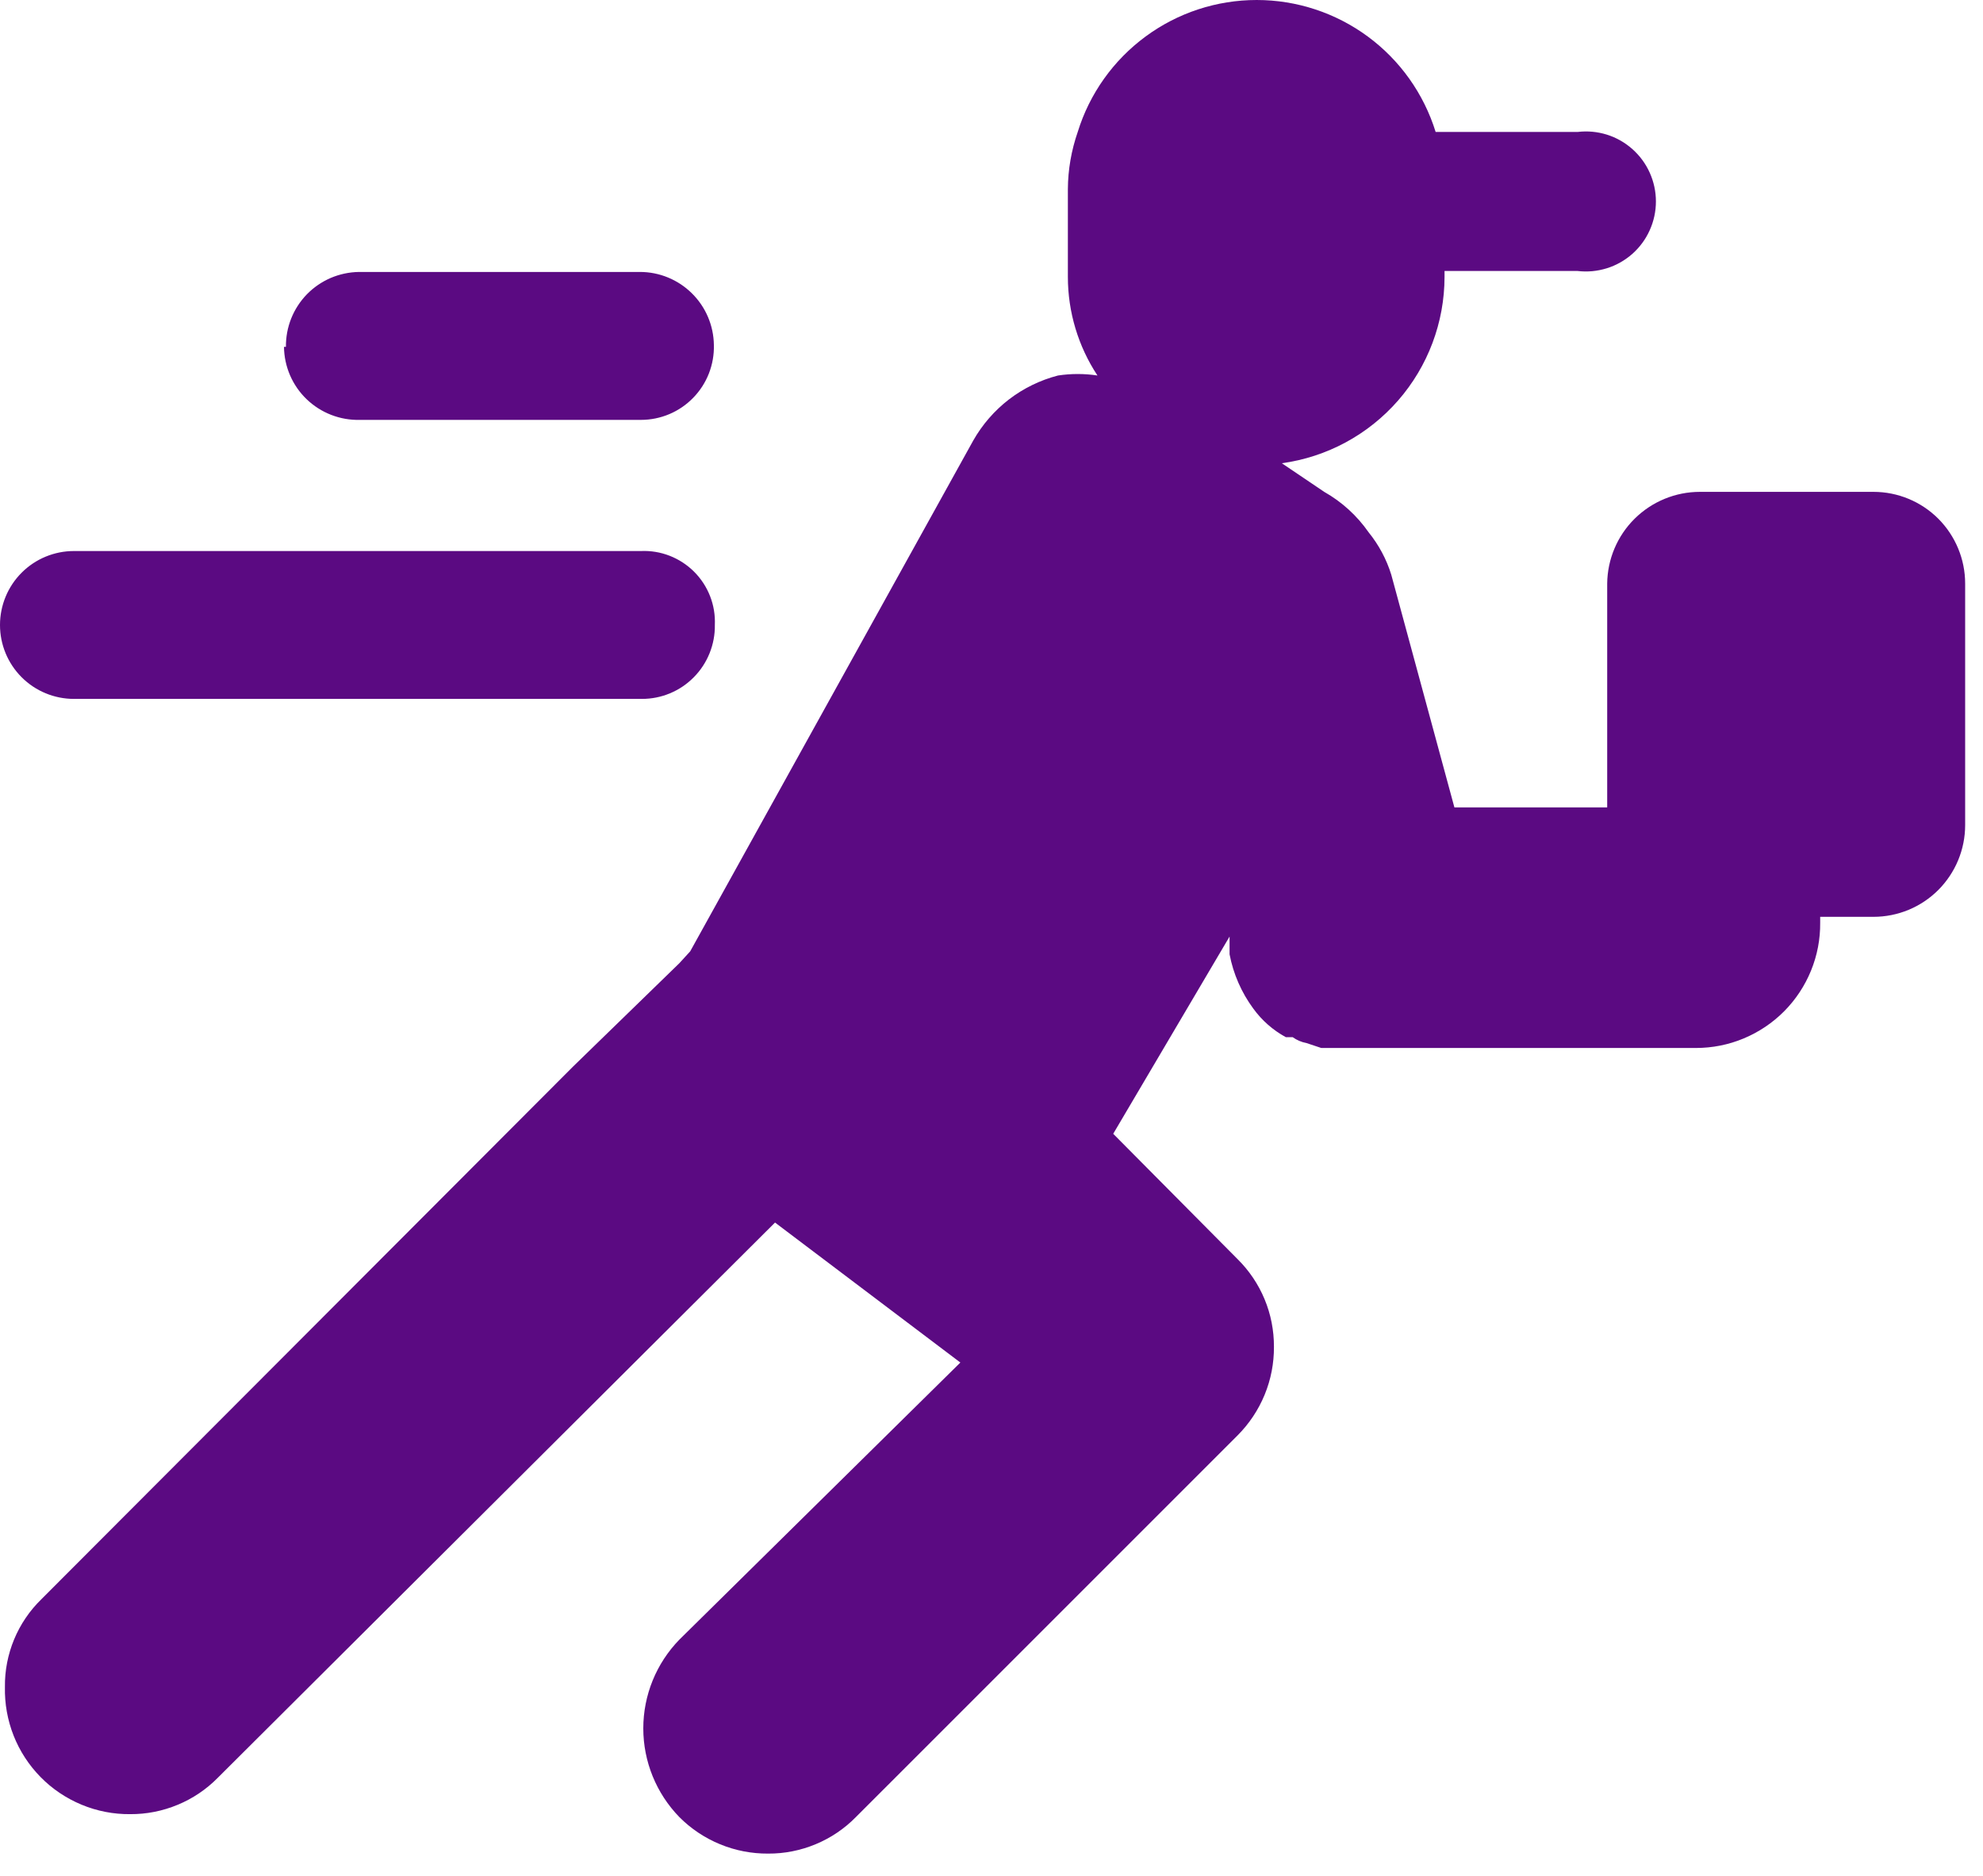
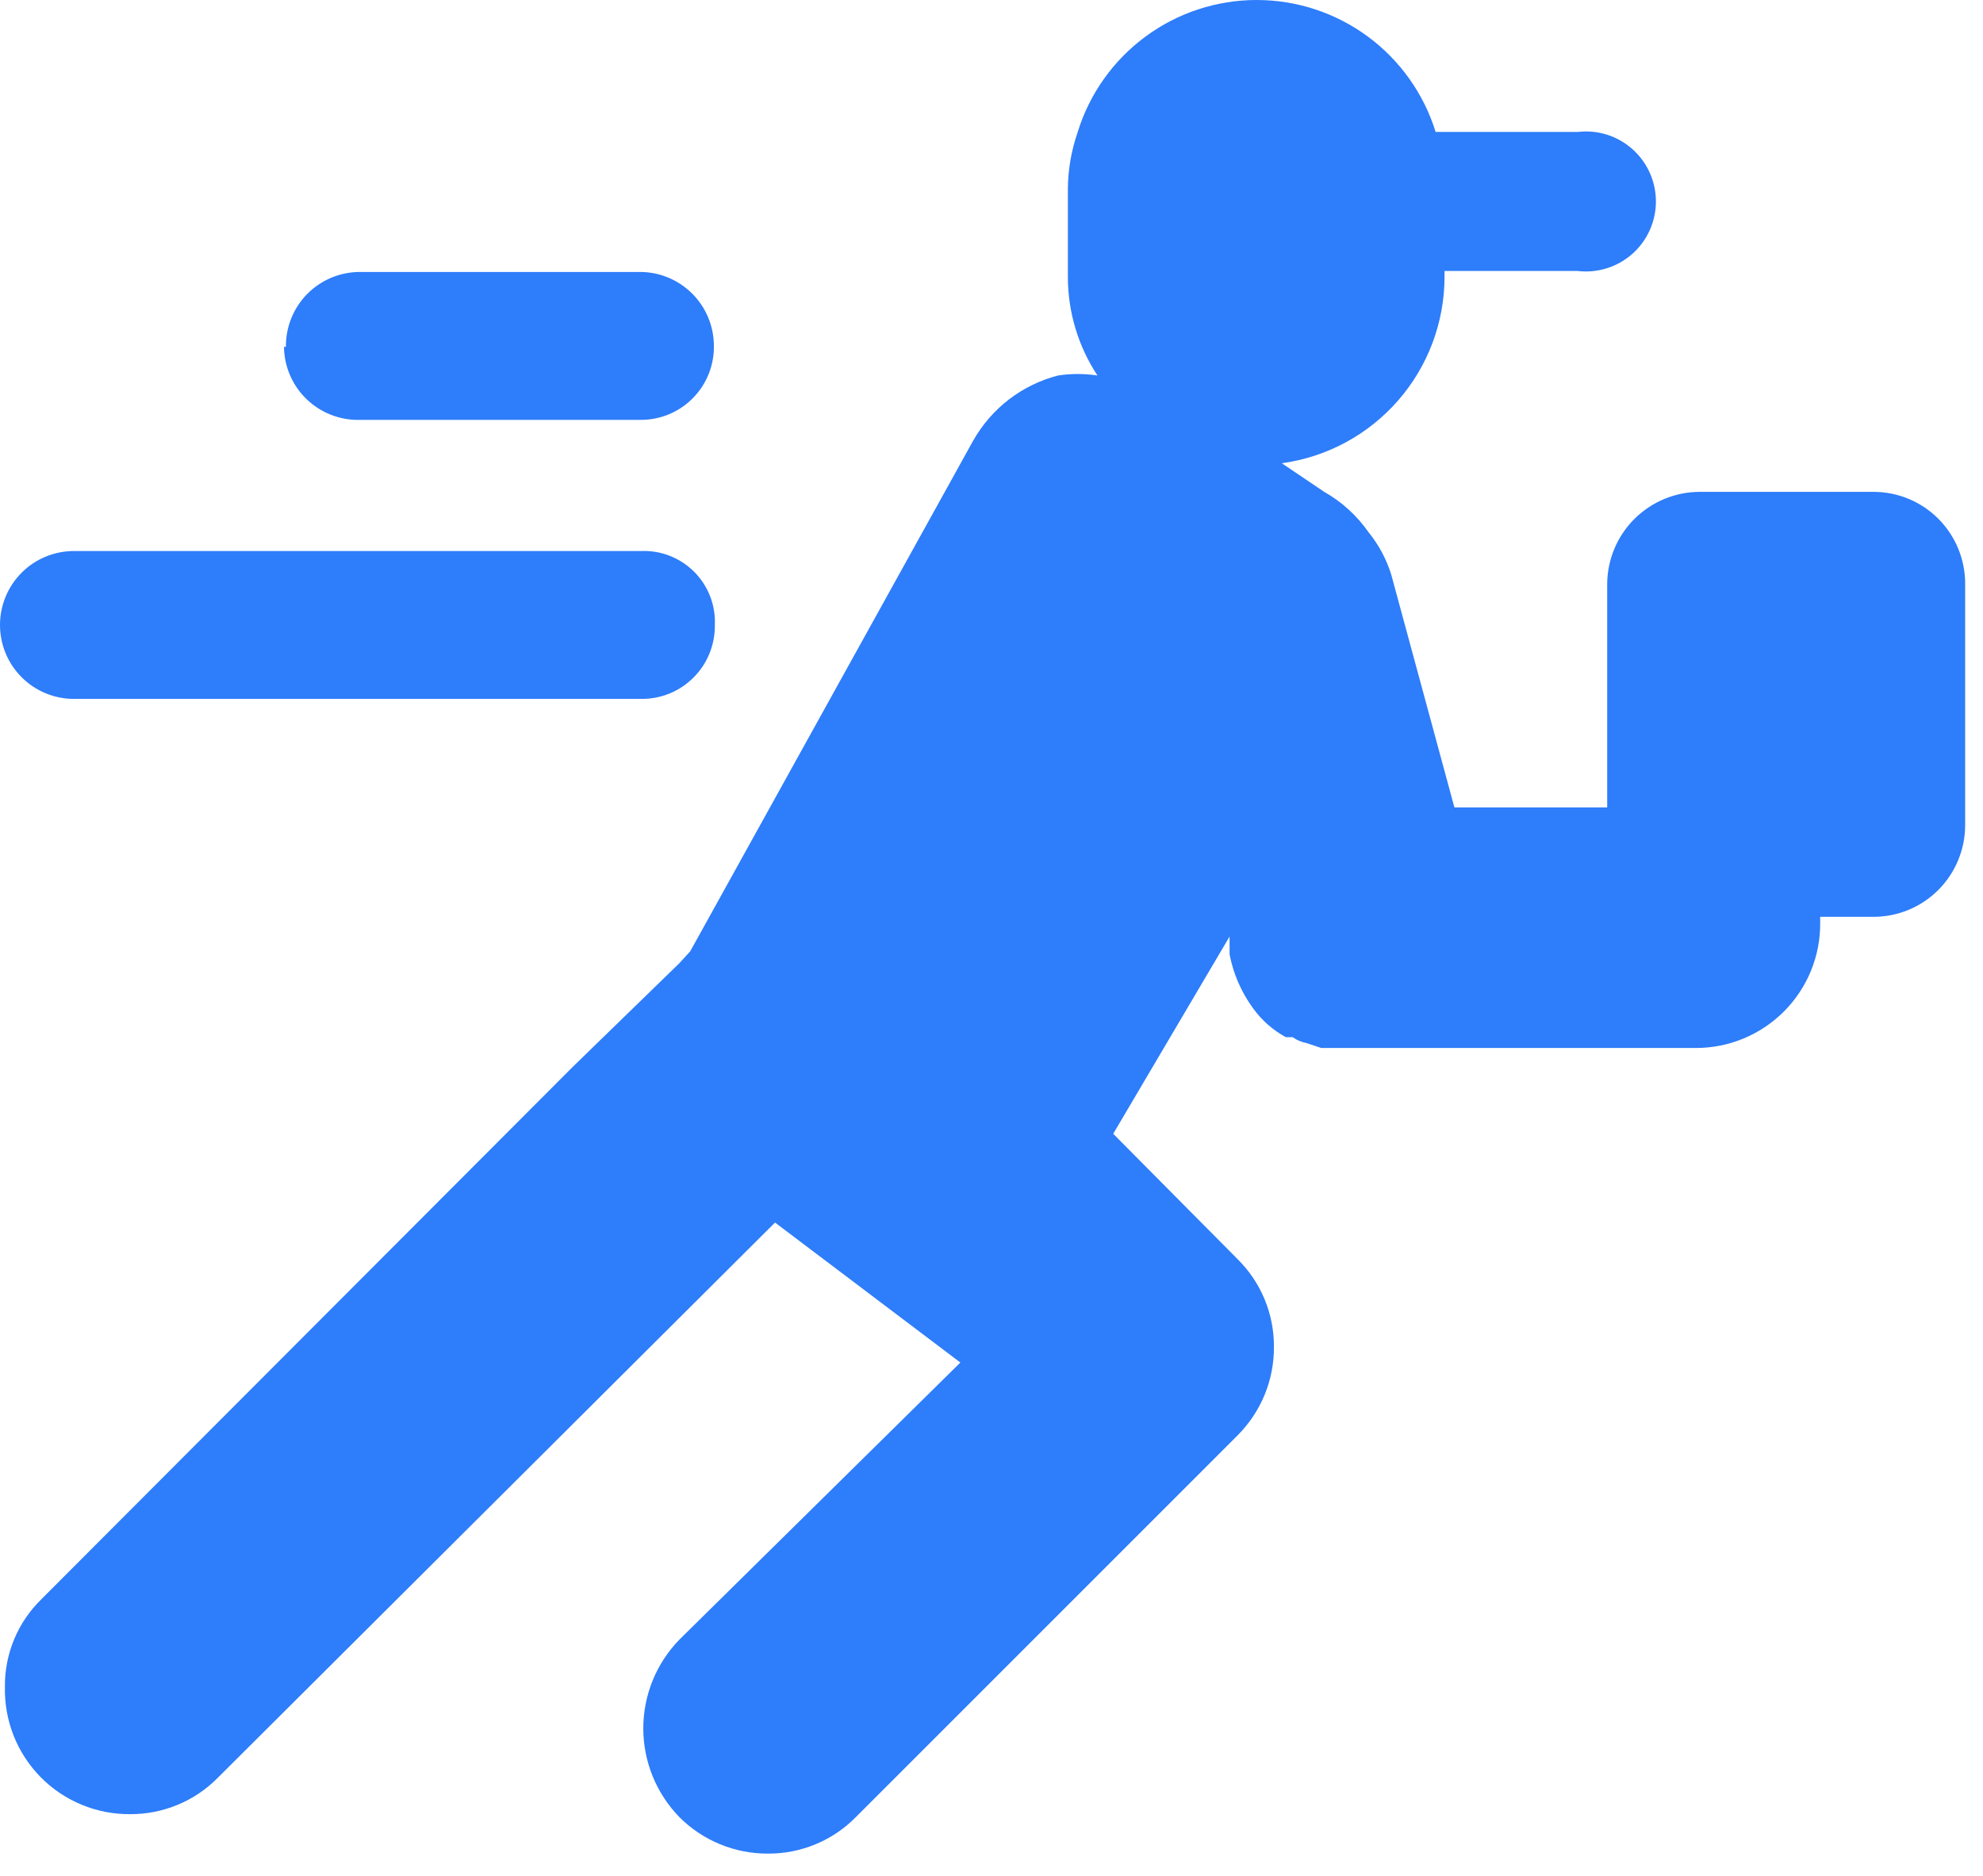
<svg xmlns="http://www.w3.org/2000/svg" width="37" height="35" viewBox="0 0 37 35" fill="none">
-   <path d="M34.956 9.177H31.718C31.262 9.177 30.825 9.357 30.501 9.677C30.177 9.997 29.993 10.432 29.988 10.888V15.064H27.137L25.959 10.722C25.87 10.434 25.726 10.166 25.536 9.931C25.32 9.621 25.037 9.363 24.708 9.177L23.917 8.643C24.758 8.528 25.528 8.112 26.086 7.473C26.644 6.834 26.952 6.015 26.953 5.166V5.056H29.436C29.62 5.078 29.805 5.06 29.982 5.005C30.158 4.95 30.32 4.858 30.458 4.736C30.596 4.613 30.707 4.463 30.782 4.294C30.858 4.126 30.897 3.943 30.897 3.759C30.897 3.574 30.858 3.392 30.782 3.223C30.707 3.055 30.596 2.904 30.458 2.782C30.32 2.659 30.158 2.567 29.982 2.512C29.805 2.457 29.62 2.44 29.436 2.462H26.787C26.566 1.749 26.123 1.125 25.522 0.682C24.921 0.239 24.194 0 23.448 0C22.701 0 21.974 0.239 21.374 0.682C20.773 1.125 20.329 1.749 20.109 2.462C19.99 2.805 19.927 3.165 19.925 3.529V5.166C19.925 5.82 20.117 6.46 20.477 7.006C20.233 6.969 19.985 6.969 19.741 7.006C19.409 7.092 19.098 7.244 18.826 7.452C18.555 7.661 18.328 7.922 18.159 8.22L12.878 17.75L12.676 17.971L10.689 19.903L0.773 29.837C0.554 30.05 0.381 30.305 0.264 30.586C0.147 30.868 0.088 31.17 0.092 31.475C0.085 31.785 0.14 32.094 0.254 32.383C0.368 32.672 0.54 32.935 0.758 33.157C0.975 33.378 1.236 33.553 1.523 33.672C1.81 33.791 2.118 33.851 2.429 33.848C2.733 33.85 3.035 33.79 3.316 33.673C3.597 33.557 3.852 33.385 4.066 33.167L14.461 22.81L17.919 25.422L12.676 30.592C12.245 31.035 12.003 31.629 12.003 32.248C12.003 32.866 12.245 33.46 12.676 33.903C12.893 34.121 13.151 34.293 13.436 34.41C13.72 34.527 14.024 34.586 14.332 34.584C14.636 34.586 14.938 34.526 15.219 34.409C15.501 34.292 15.756 34.12 15.969 33.903L23.089 26.784C23.307 26.566 23.479 26.308 23.596 26.024C23.713 25.74 23.772 25.435 23.77 25.128C23.771 24.823 23.712 24.521 23.595 24.24C23.478 23.959 23.306 23.704 23.089 23.49L20.771 21.154L22.942 17.474V17.805C23.012 18.171 23.163 18.517 23.384 18.817C23.544 19.038 23.751 19.22 23.991 19.351C23.991 19.351 23.991 19.351 24.119 19.351C24.196 19.406 24.284 19.444 24.377 19.461L24.653 19.553H24.745H25.15H31.644C31.95 19.553 32.253 19.493 32.535 19.375C32.818 19.257 33.074 19.085 33.29 18.868C33.505 18.651 33.676 18.393 33.791 18.11C33.907 17.826 33.965 17.523 33.962 17.217C33.962 17.217 33.962 17.217 33.962 17.106H34.956C35.41 17.106 35.845 16.926 36.166 16.605C36.486 16.284 36.667 15.849 36.667 15.395V10.888C36.667 10.434 36.486 9.999 36.166 9.678C35.845 9.357 35.41 9.177 34.956 9.177ZM33.116 15.634L33.263 15.726L33.116 15.634ZM0 11.661C0 11.295 0.145 10.944 0.404 10.685C0.663 10.426 1.014 10.281 1.38 10.281H11.959C12.142 10.273 12.325 10.303 12.496 10.37C12.667 10.437 12.822 10.538 12.952 10.668C13.081 10.797 13.183 10.953 13.249 11.123C13.316 11.294 13.346 11.477 13.338 11.661C13.341 11.841 13.307 12.02 13.24 12.187C13.173 12.354 13.073 12.507 12.946 12.635C12.819 12.764 12.669 12.866 12.502 12.935C12.336 13.005 12.157 13.04 11.977 13.04H1.38C1.014 13.04 0.663 12.895 0.404 12.636C0.145 12.377 0 12.027 0 11.661ZM5.335 6.472C5.333 6.291 5.366 6.111 5.433 5.943C5.5 5.775 5.6 5.621 5.726 5.491C5.853 5.361 6.004 5.258 6.17 5.186C6.337 5.115 6.516 5.077 6.697 5.074H11.94C12.303 5.074 12.651 5.217 12.909 5.472C13.168 5.727 13.315 6.073 13.32 6.436C13.325 6.617 13.293 6.798 13.227 6.968C13.161 7.137 13.061 7.292 12.934 7.422C12.807 7.553 12.656 7.656 12.488 7.727C12.32 7.798 12.14 7.834 11.959 7.834H6.715C6.532 7.839 6.351 7.807 6.18 7.741C6.01 7.675 5.854 7.576 5.722 7.449C5.59 7.323 5.485 7.171 5.412 7.003C5.34 6.836 5.301 6.655 5.299 6.472H5.335Z" fill="#5B0A82" />
+   <path d="M34.956 9.177H31.718C31.262 9.177 30.825 9.357 30.501 9.677C30.177 9.997 29.993 10.432 29.988 10.888V15.064H27.137L25.959 10.722C25.87 10.434 25.726 10.166 25.536 9.931C25.32 9.621 25.037 9.363 24.708 9.177L23.917 8.643C24.758 8.528 25.528 8.112 26.086 7.473C26.644 6.834 26.952 6.015 26.953 5.166V5.056H29.436C29.62 5.078 29.805 5.06 29.982 5.005C30.158 4.95 30.32 4.858 30.458 4.736C30.596 4.613 30.707 4.463 30.782 4.294C30.858 4.126 30.897 3.943 30.897 3.759C30.897 3.574 30.858 3.392 30.782 3.223C30.707 3.055 30.596 2.904 30.458 2.782C30.32 2.659 30.158 2.567 29.982 2.512C29.805 2.457 29.62 2.44 29.436 2.462H26.787C26.566 1.749 26.123 1.125 25.522 0.682C24.921 0.239 24.194 0 23.448 0C22.701 0 21.974 0.239 21.374 0.682C20.773 1.125 20.329 1.749 20.109 2.462C19.99 2.805 19.927 3.165 19.925 3.529V5.166C19.925 5.82 20.117 6.46 20.477 7.006C20.233 6.969 19.985 6.969 19.741 7.006C19.409 7.092 19.098 7.244 18.826 7.452C18.555 7.661 18.328 7.922 18.159 8.22L12.878 17.75L12.676 17.971L10.689 19.903L0.773 29.837C0.554 30.05 0.381 30.305 0.264 30.586C0.147 30.868 0.088 31.17 0.092 31.475C0.085 31.785 0.14 32.094 0.254 32.383C0.368 32.672 0.54 32.935 0.758 33.157C0.975 33.378 1.236 33.553 1.523 33.672C1.81 33.791 2.118 33.851 2.429 33.848C2.733 33.85 3.035 33.79 3.316 33.673C3.597 33.557 3.852 33.385 4.066 33.167L14.461 22.81L17.919 25.422L12.676 30.592C12.245 31.035 12.003 31.629 12.003 32.248C12.003 32.866 12.245 33.46 12.676 33.903C12.893 34.121 13.151 34.293 13.436 34.41C13.72 34.527 14.024 34.586 14.332 34.584C14.636 34.586 14.938 34.526 15.219 34.409C15.501 34.292 15.756 34.12 15.969 33.903L23.089 26.784C23.307 26.566 23.479 26.308 23.596 26.024C23.713 25.74 23.772 25.435 23.77 25.128C23.771 24.823 23.712 24.521 23.595 24.24C23.478 23.959 23.306 23.704 23.089 23.49L20.771 21.154L22.942 17.474V17.805C23.012 18.171 23.163 18.517 23.384 18.817C23.544 19.038 23.751 19.22 23.991 19.351C23.991 19.351 23.991 19.351 24.119 19.351C24.196 19.406 24.284 19.444 24.377 19.461L24.653 19.553H24.745H25.15H31.644C31.95 19.553 32.253 19.493 32.535 19.375C32.818 19.257 33.074 19.085 33.29 18.868C33.505 18.651 33.676 18.393 33.791 18.11C33.907 17.826 33.965 17.523 33.962 17.217C33.962 17.217 33.962 17.217 33.962 17.106H34.956C35.41 17.106 35.845 16.926 36.166 16.605C36.486 16.284 36.667 15.849 36.667 15.395V10.888C36.667 10.434 36.486 9.999 36.166 9.678C35.845 9.357 35.41 9.177 34.956 9.177ZM33.116 15.634L33.263 15.726L33.116 15.634ZM0 11.661C0 11.295 0.145 10.944 0.404 10.685C0.663 10.426 1.014 10.281 1.38 10.281H11.959C12.142 10.273 12.325 10.303 12.496 10.37C12.667 10.437 12.822 10.538 12.952 10.668C13.081 10.797 13.183 10.953 13.249 11.123C13.316 11.294 13.346 11.477 13.338 11.661C13.341 11.841 13.307 12.02 13.24 12.187C13.173 12.354 13.073 12.507 12.946 12.635C12.819 12.764 12.669 12.866 12.502 12.935C12.336 13.005 12.157 13.04 11.977 13.04H1.38C1.014 13.04 0.663 12.895 0.404 12.636C0.145 12.377 0 12.027 0 11.661ZM5.335 6.472C5.333 6.291 5.366 6.111 5.433 5.943C5.5 5.775 5.6 5.621 5.726 5.491C5.853 5.361 6.004 5.258 6.17 5.186C6.337 5.115 6.516 5.077 6.697 5.074H11.94C12.303 5.074 12.651 5.217 12.909 5.472C13.168 5.727 13.315 6.073 13.32 6.436C13.325 6.617 13.293 6.798 13.227 6.968C13.161 7.137 13.061 7.292 12.934 7.422C12.807 7.553 12.656 7.656 12.488 7.727C12.32 7.798 12.14 7.834 11.959 7.834H6.715C6.532 7.839 6.351 7.807 6.18 7.741C6.01 7.675 5.854 7.576 5.722 7.449C5.59 7.323 5.485 7.171 5.412 7.003C5.34 6.836 5.301 6.655 5.299 6.472H5.335Z" fill="#2E7DFA" />
</svg>
